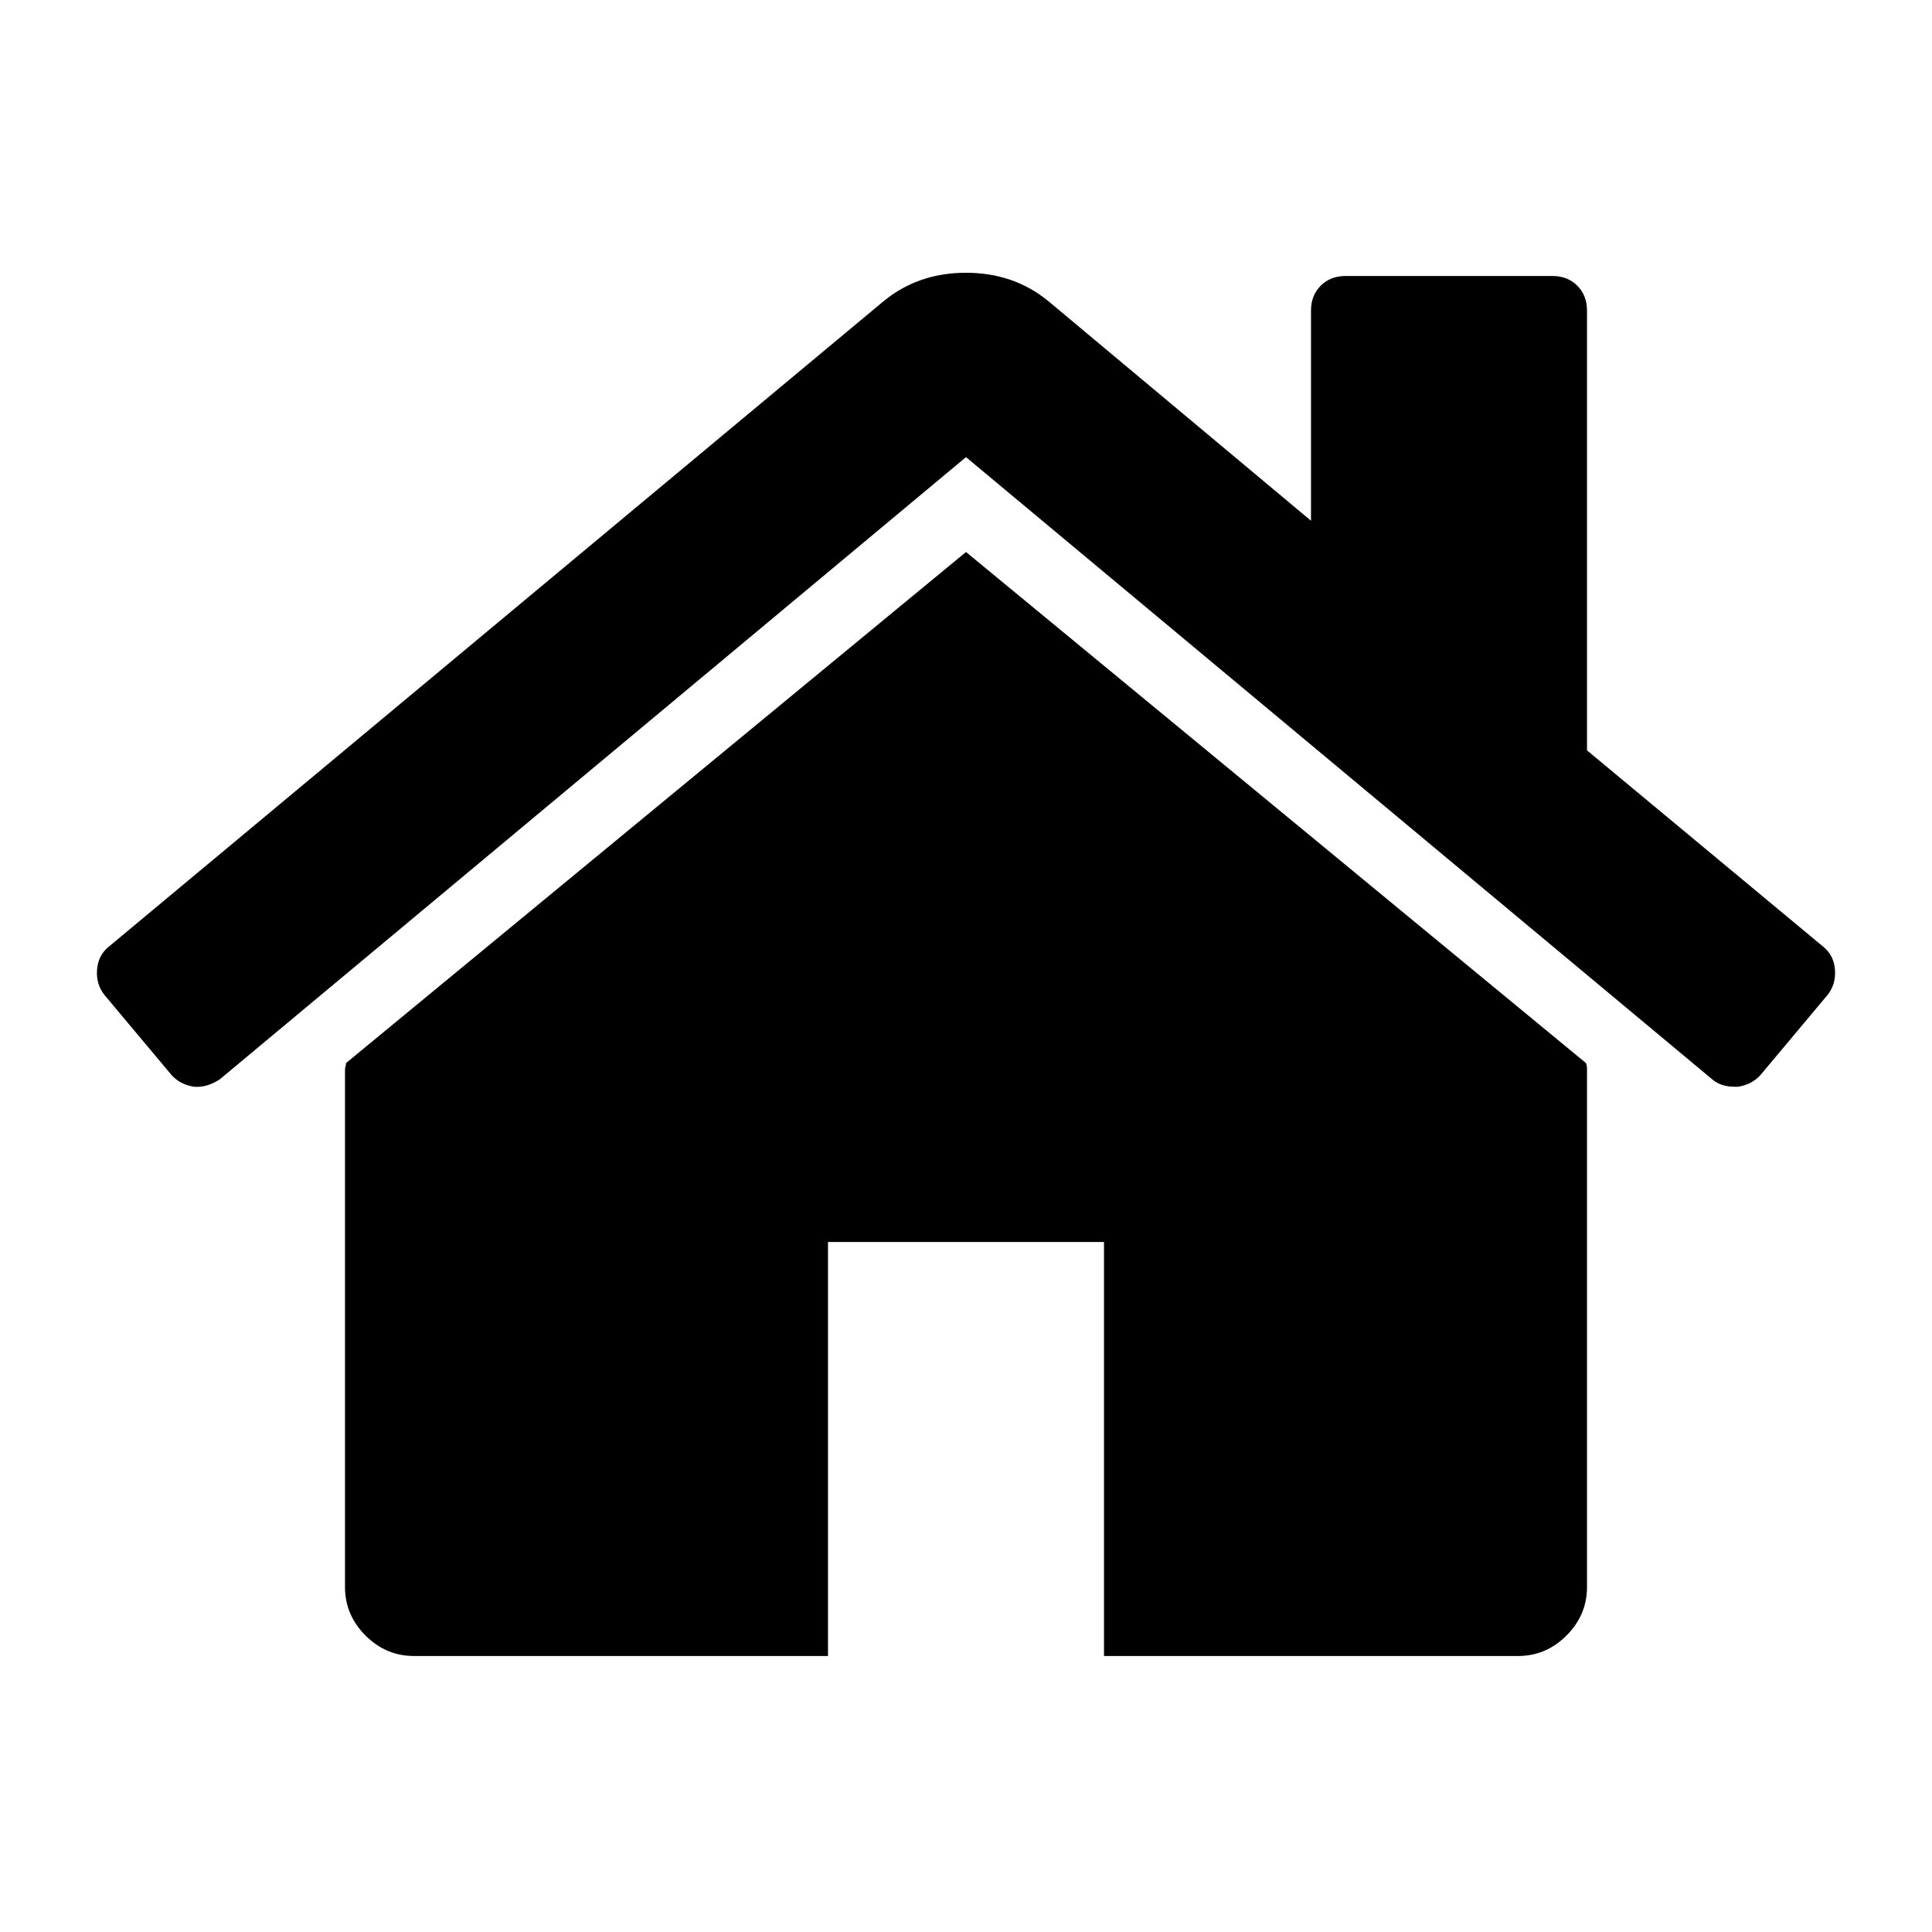
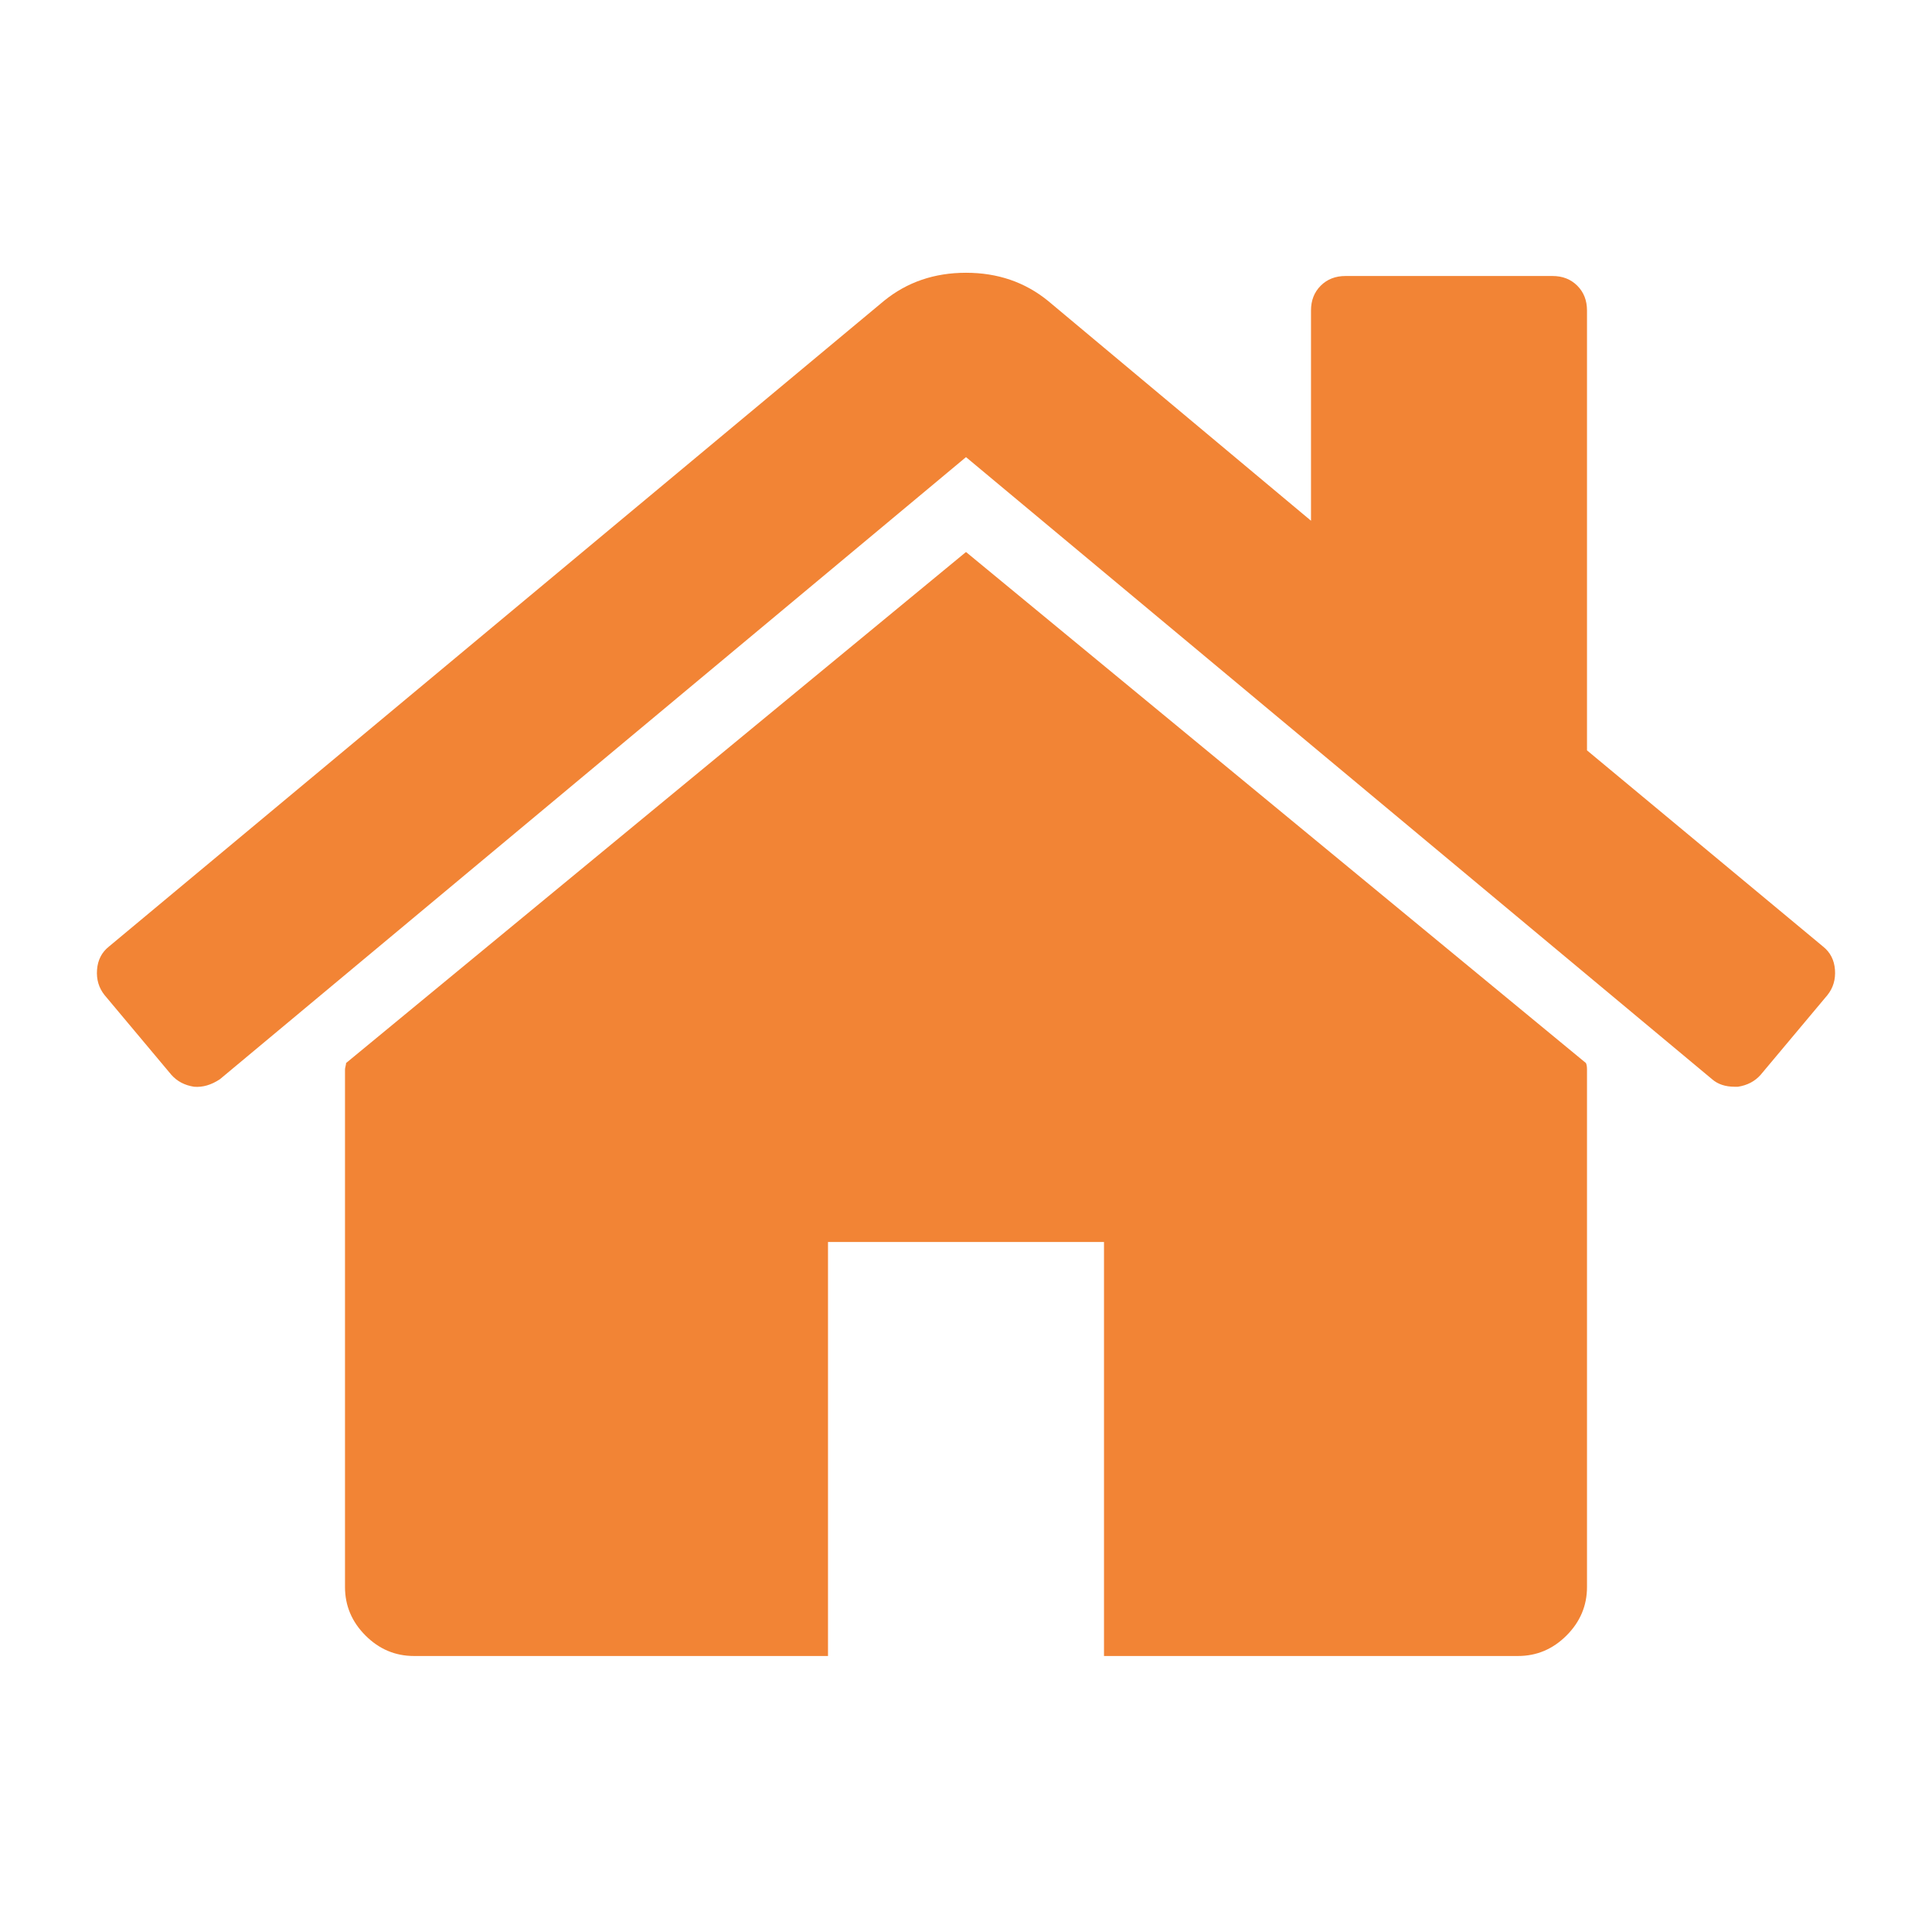
<svg xmlns="http://www.w3.org/2000/svg" viewBox="0 0 1792 1792">
-   <path d="M1472 992v480q0 26-19 45t-45 19h-384v-384h-256v384h-384q-26 0-45-19t-19-45v-480q0-1 .5-3t.5-3l575-474 575 474q1 2 1 6zm223-69l-62 74q-8 9-21 11h-3q-13 0-21-7l-692-577-692 577q-12 8-24 7-13-2-21-11l-62-74q-8-10-7-23.5t11-21.5l719-599q32-26 76-26t76 26l244 204v-195q0-14 9-23t23-9h192q14 0 23 9t9 23v408l219 182q10 8 11 21.5t-7 23.5z" />
+   <path d="M1472 992v480q0 26-19 45t-45 19h-384v-384h-256v384h-384q-26 0-45-19t-19-45v-480q0-1 .5-3t.5-3l575-474 575 474q1 2 1 6zm223-69l-62 74q-8 9-21 11h-3q-13 0-21-7l-692-577-692 577q-12 8-24 7-13-2-21-11l-62-74q-8-10-7-23.5t11-21.5l719-599q32-26 76-26t76 26l244 204v-195q0-14 9-23t23-9h192q14 0 23 9t9 23v408l219 182q10 8 11 21.5t-7 23.5z" fill="rgb(242, 132, 53)" />
</svg>
